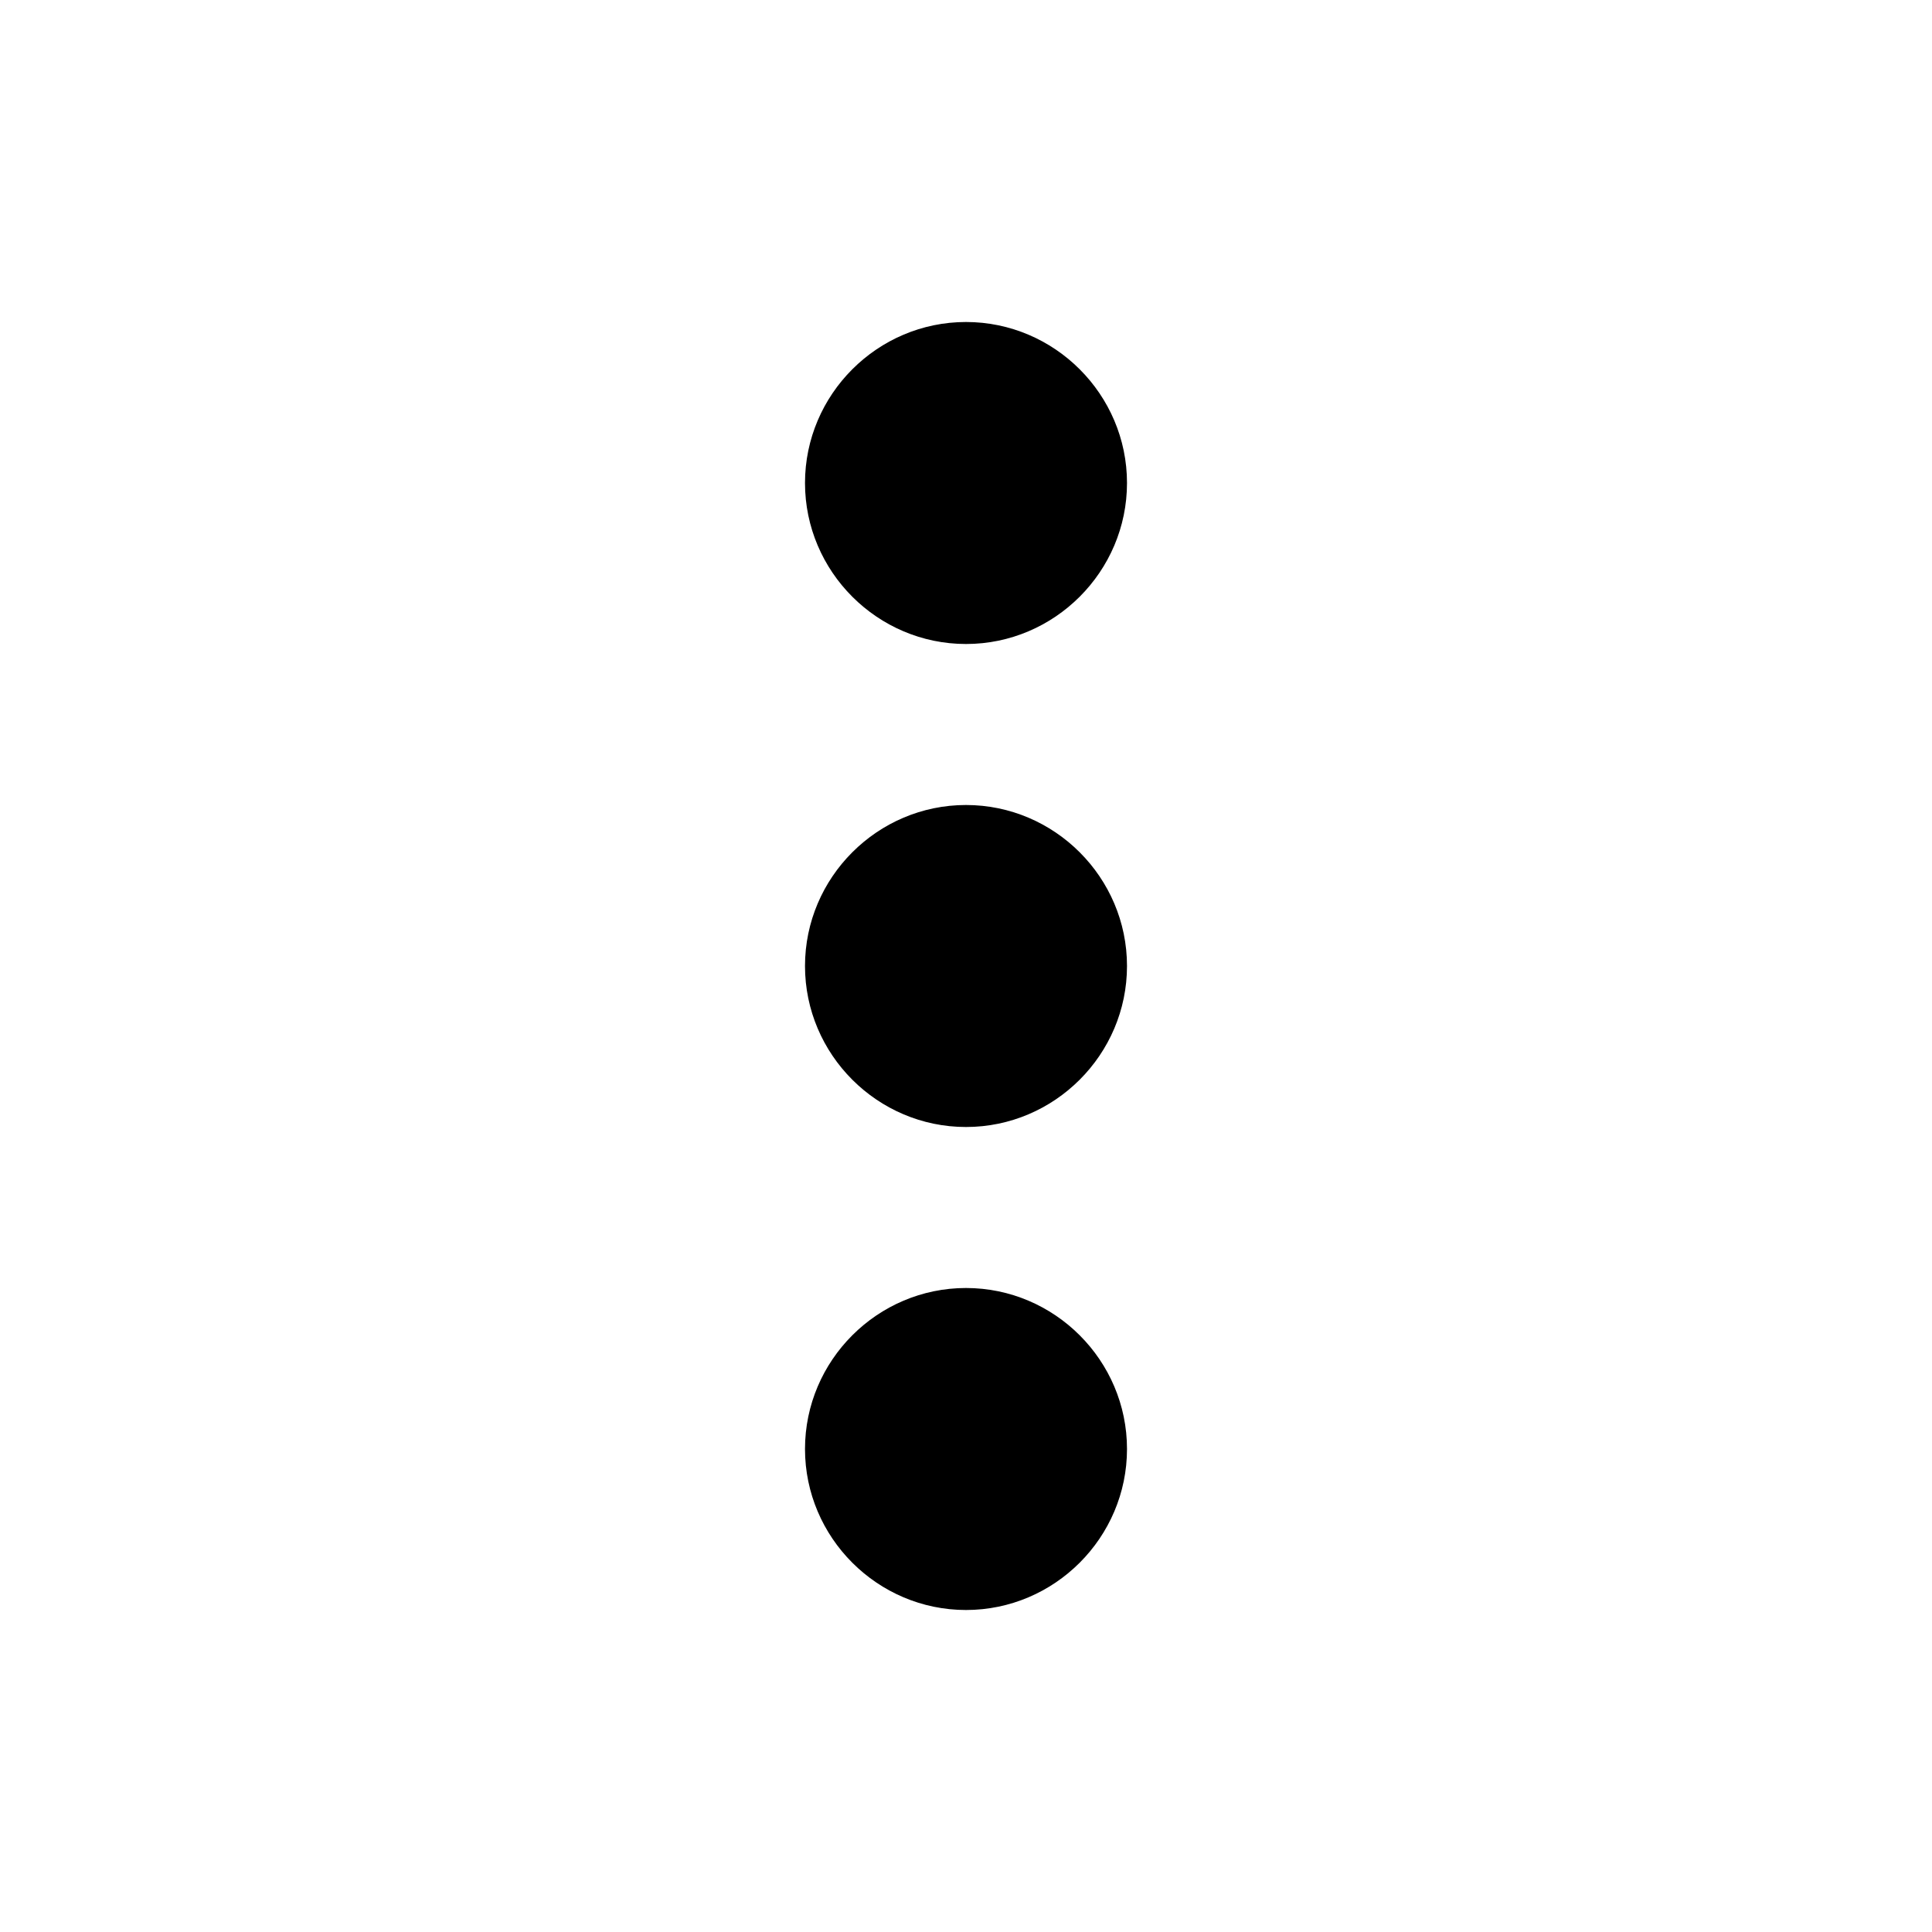
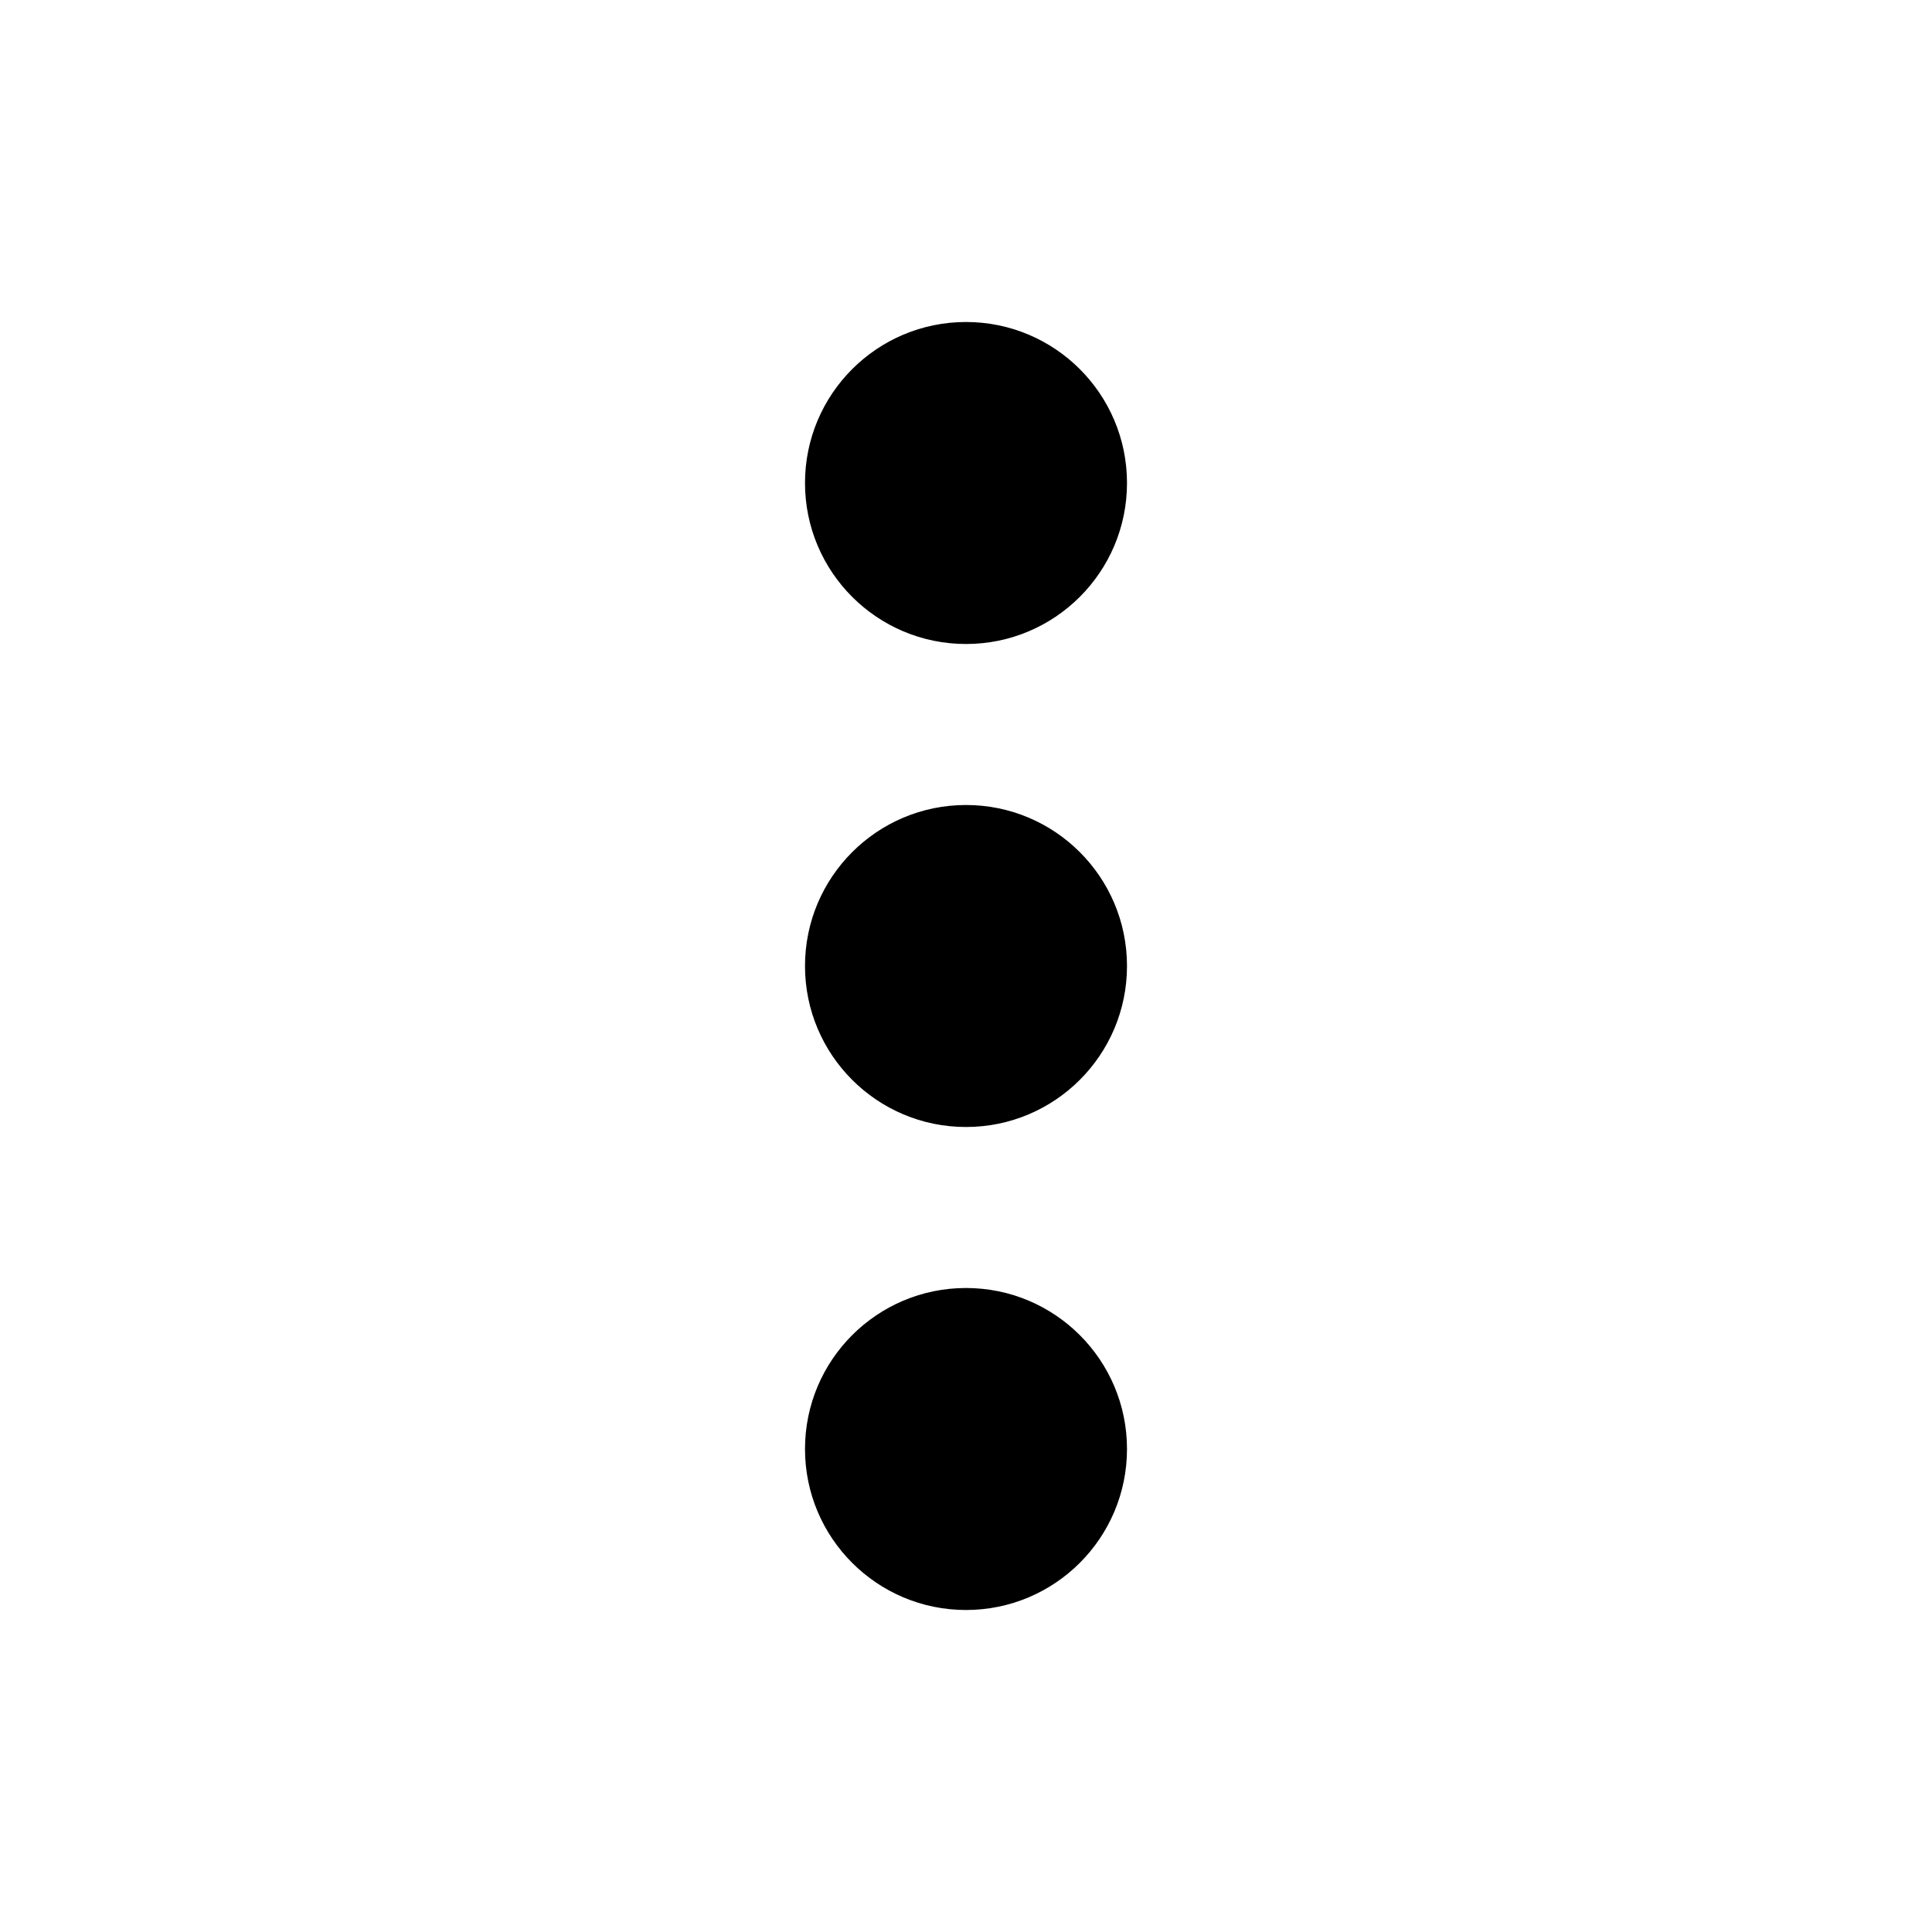
<svg xmlns="http://www.w3.org/2000/svg" version="1.1" id="Layer_1" x="0px" y="0px" viewBox="0 0 24 24" style="enable-background:new 0 0 24 24;" xml:space="preserve">
  <style type="text/css">
	.st0{fill:#A5B2BD;}
	.st1{fill:#3197D6;}
- 	.st2{fill:#010101;}
</style>
-   <g>
-     <path d="M12,8c-1.1,0-2-0.9-2-2s0.9-2,2-2s2,0.9,2,2S13.1,8,12,8z M12,6L12,6L12,6z M12,6L12,6L12,6z M12,6L12,6L12,6z M12,6L12,6   L12,6z M12,6L12,6L12,6z M12,6L12,6L12,6z M12,6L12,6L12,6z M12,6L12,6L12,6z" />
-     <path d="M12,14c-1.1,0-2-0.9-2-2s0.9-2,2-2s2,0.9,2,2S13.1,14,12,14z M12,12L12,12L12,12z M12,12L12,12L12,12z M12,12L12,12L12,12z    M12,12L12,12L12,12z M12,12L12,12L12,12z M12,12L12,12L12,12z M12,12L12,12L12,12z M12,12L12,12L12,12z" />
-     <path d="M12,20c-1.1,0-2-0.9-2-2s0.9-2,2-2s2,0.9,2,2S13.1,20,12,20z M12,18L12,18L12,18z M12,18L12,18L12,18z M12,18L12,18L12,18z    M12,18L12,18L12,18z M12,18L12,18L12,18z M12,18L12,18L12,18z M12,18L12,18L12,18z M12,18L12,18L12,18z" />
-   </g>
+   <circle cx="12" cy="6" r="2" />
+   <circle cx="12" cy="12" r="2" />
+   <circle cx="12" cy="18" r="2" />
</svg>
